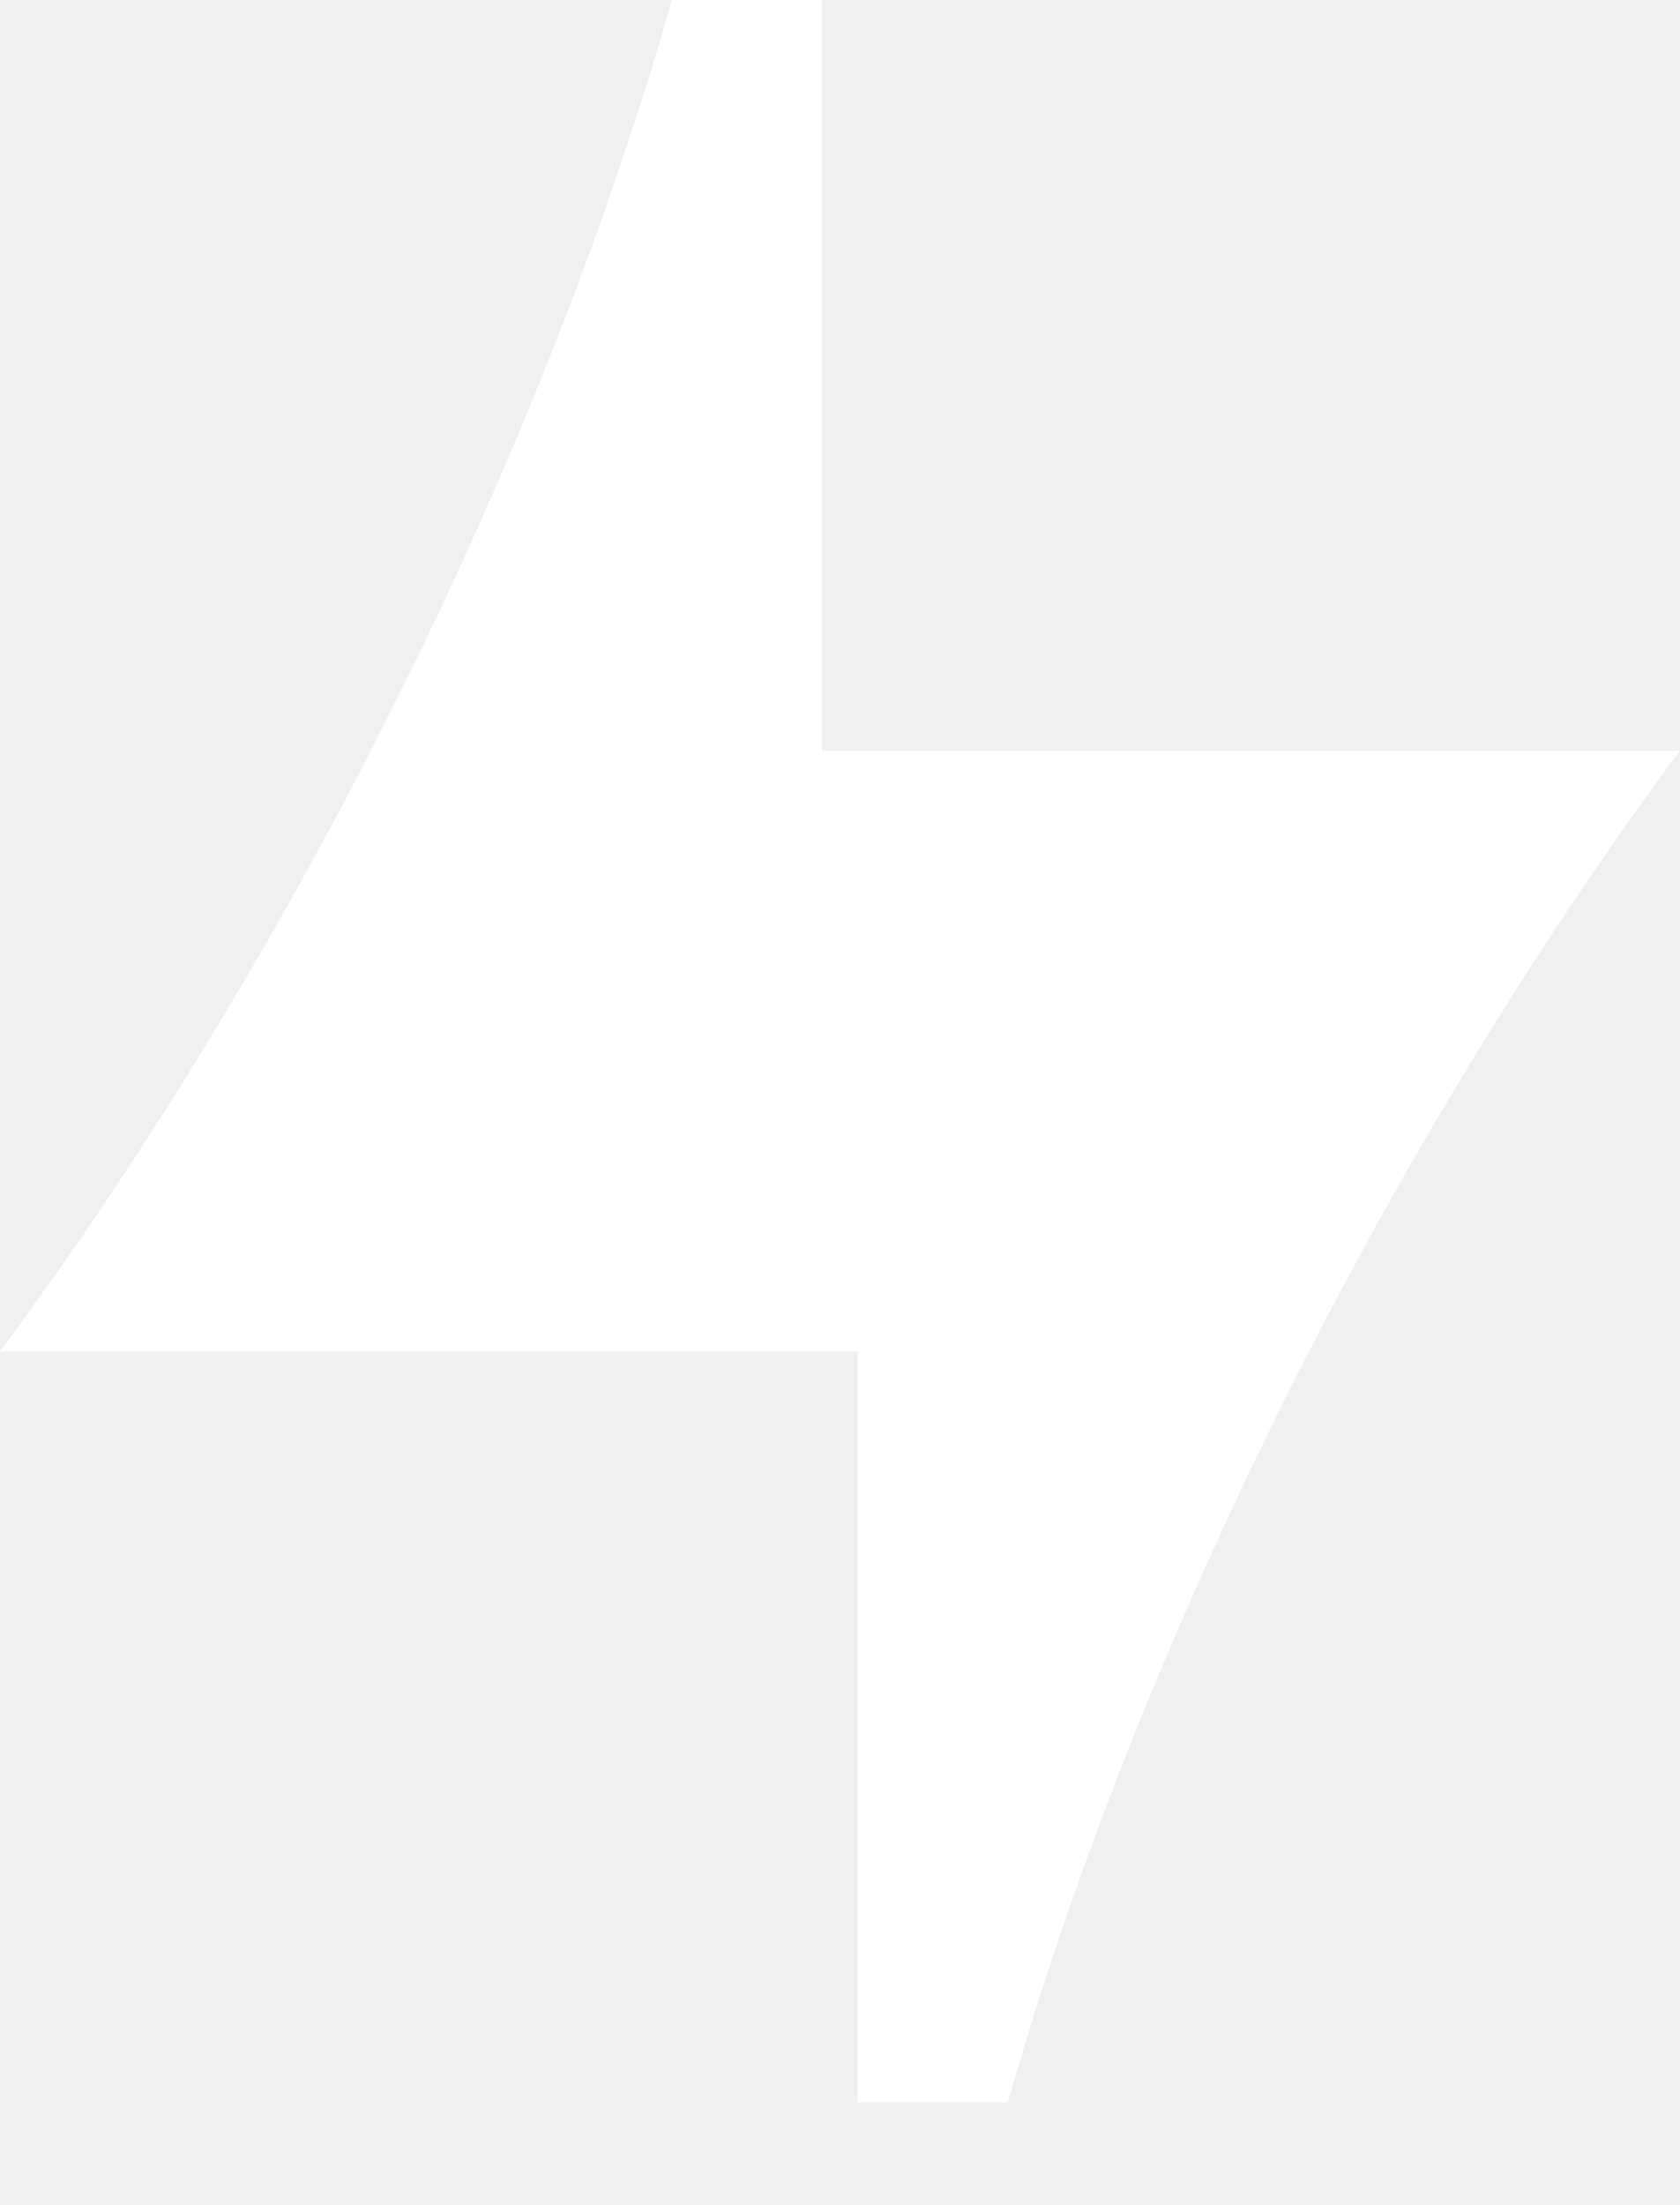
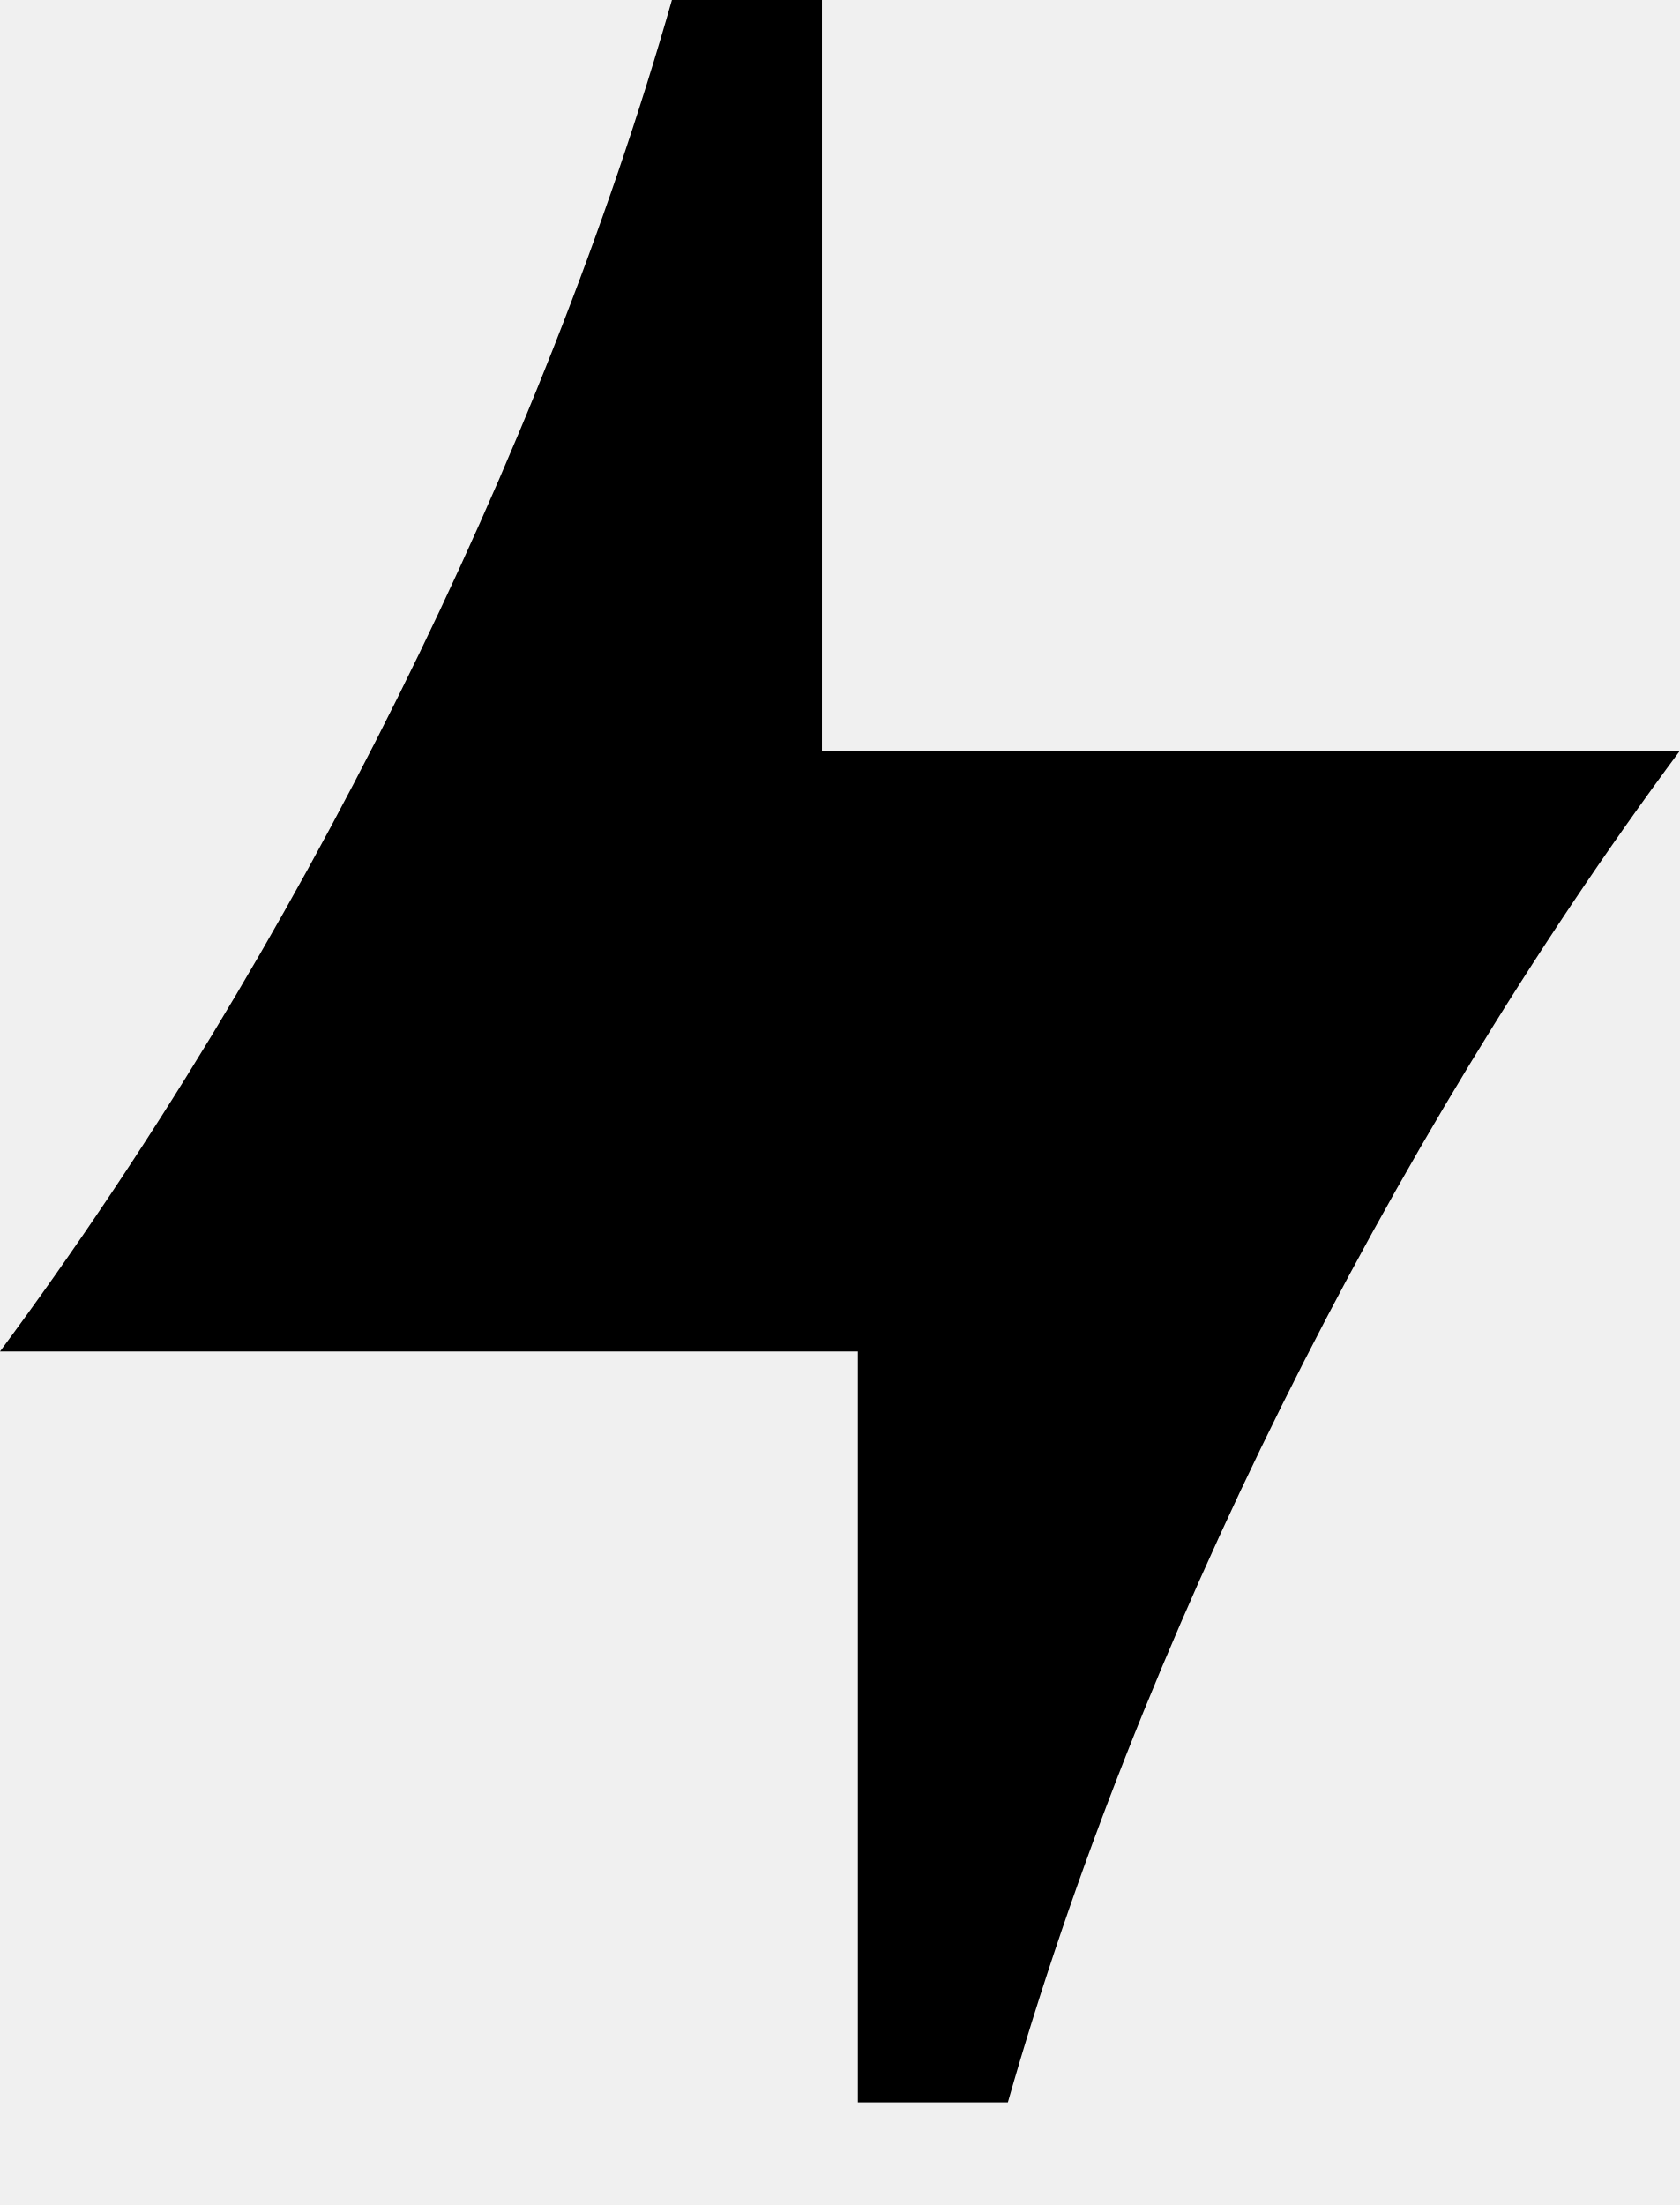
- <svg xmlns="http://www.w3.org/2000/svg" width="16" height="21" viewBox="0 0 16 21" fill="white">
-   <path d="M7.829 7.151V0H6.4C5.172 4.319 2.8 9.096 0 12.871H8.171V20.022H9.6C10.829 15.703 13.2 10.926 16 7.151H7.829Z" fill="#white" />
+ <svg xmlns="http://www.w3.org/2000/svg" width="16" height="21" viewBox="0 0 16 21">
+   <path d="M7.829 7.151V0H6.4C5.172 4.319 2.8 9.096 0 12.871H8.171V20.022H9.6C10.829 15.703 13.2 10.926 16 7.151H7.829Z" />
</svg>
